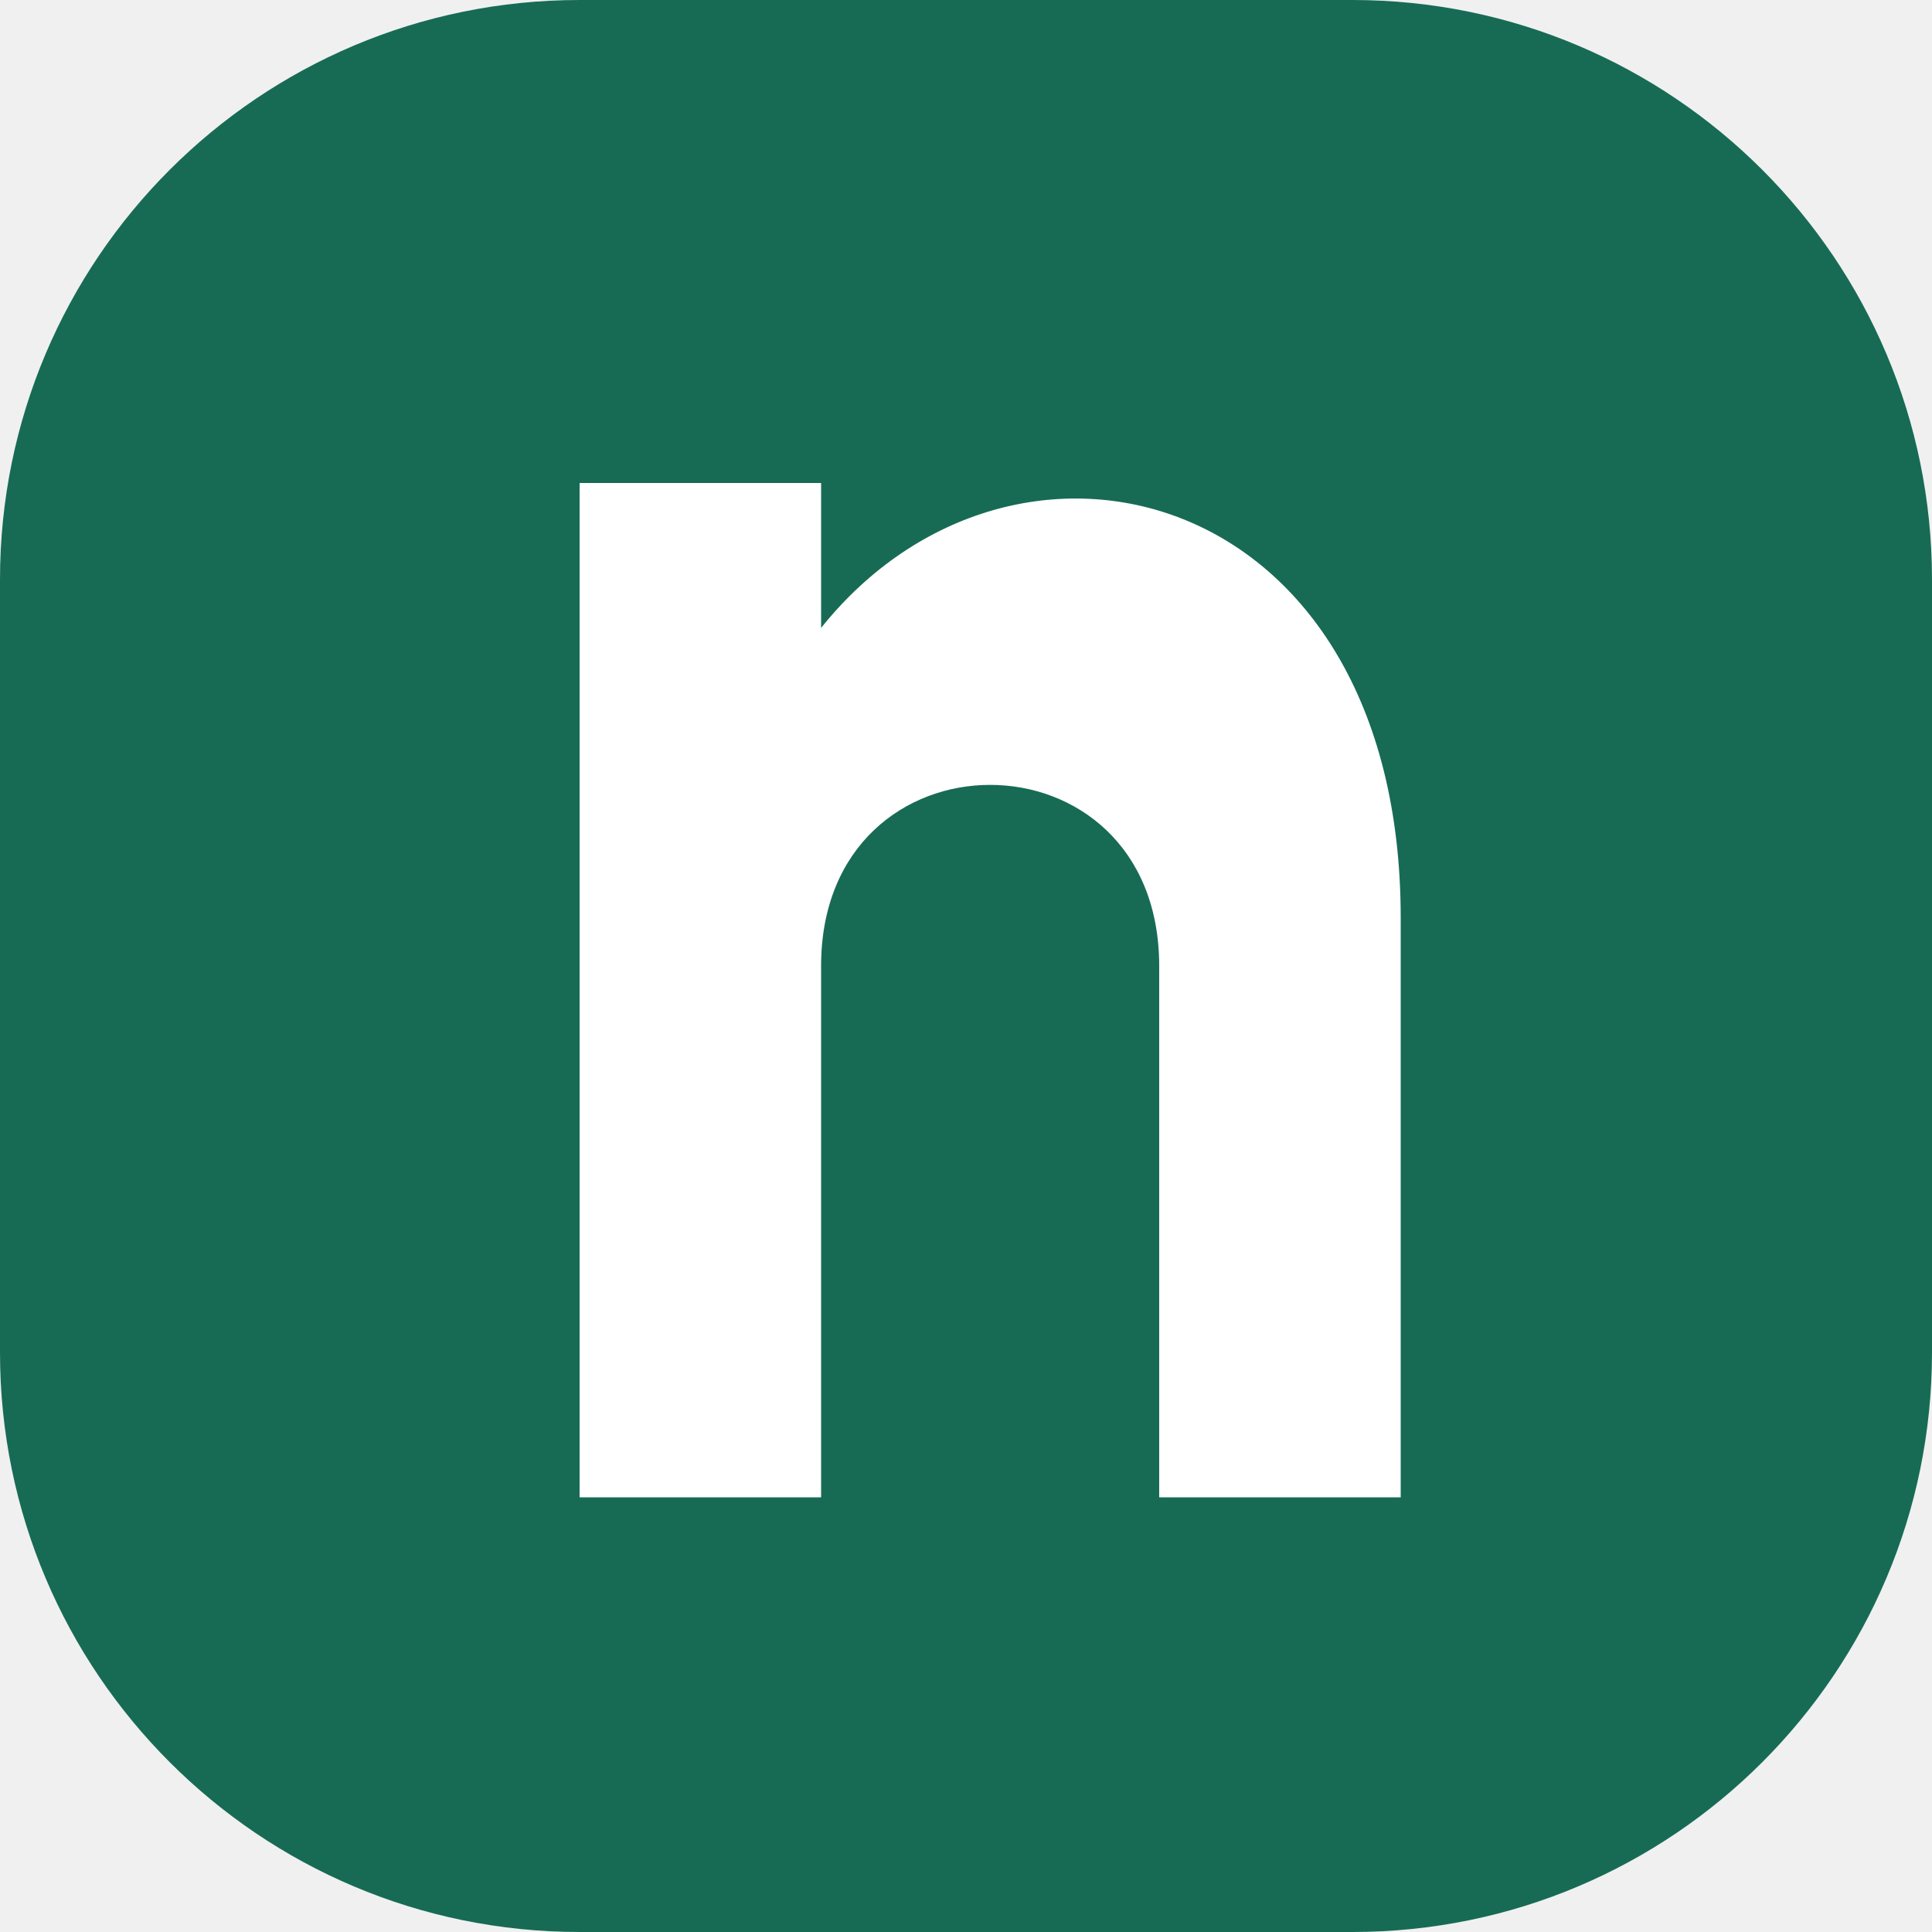
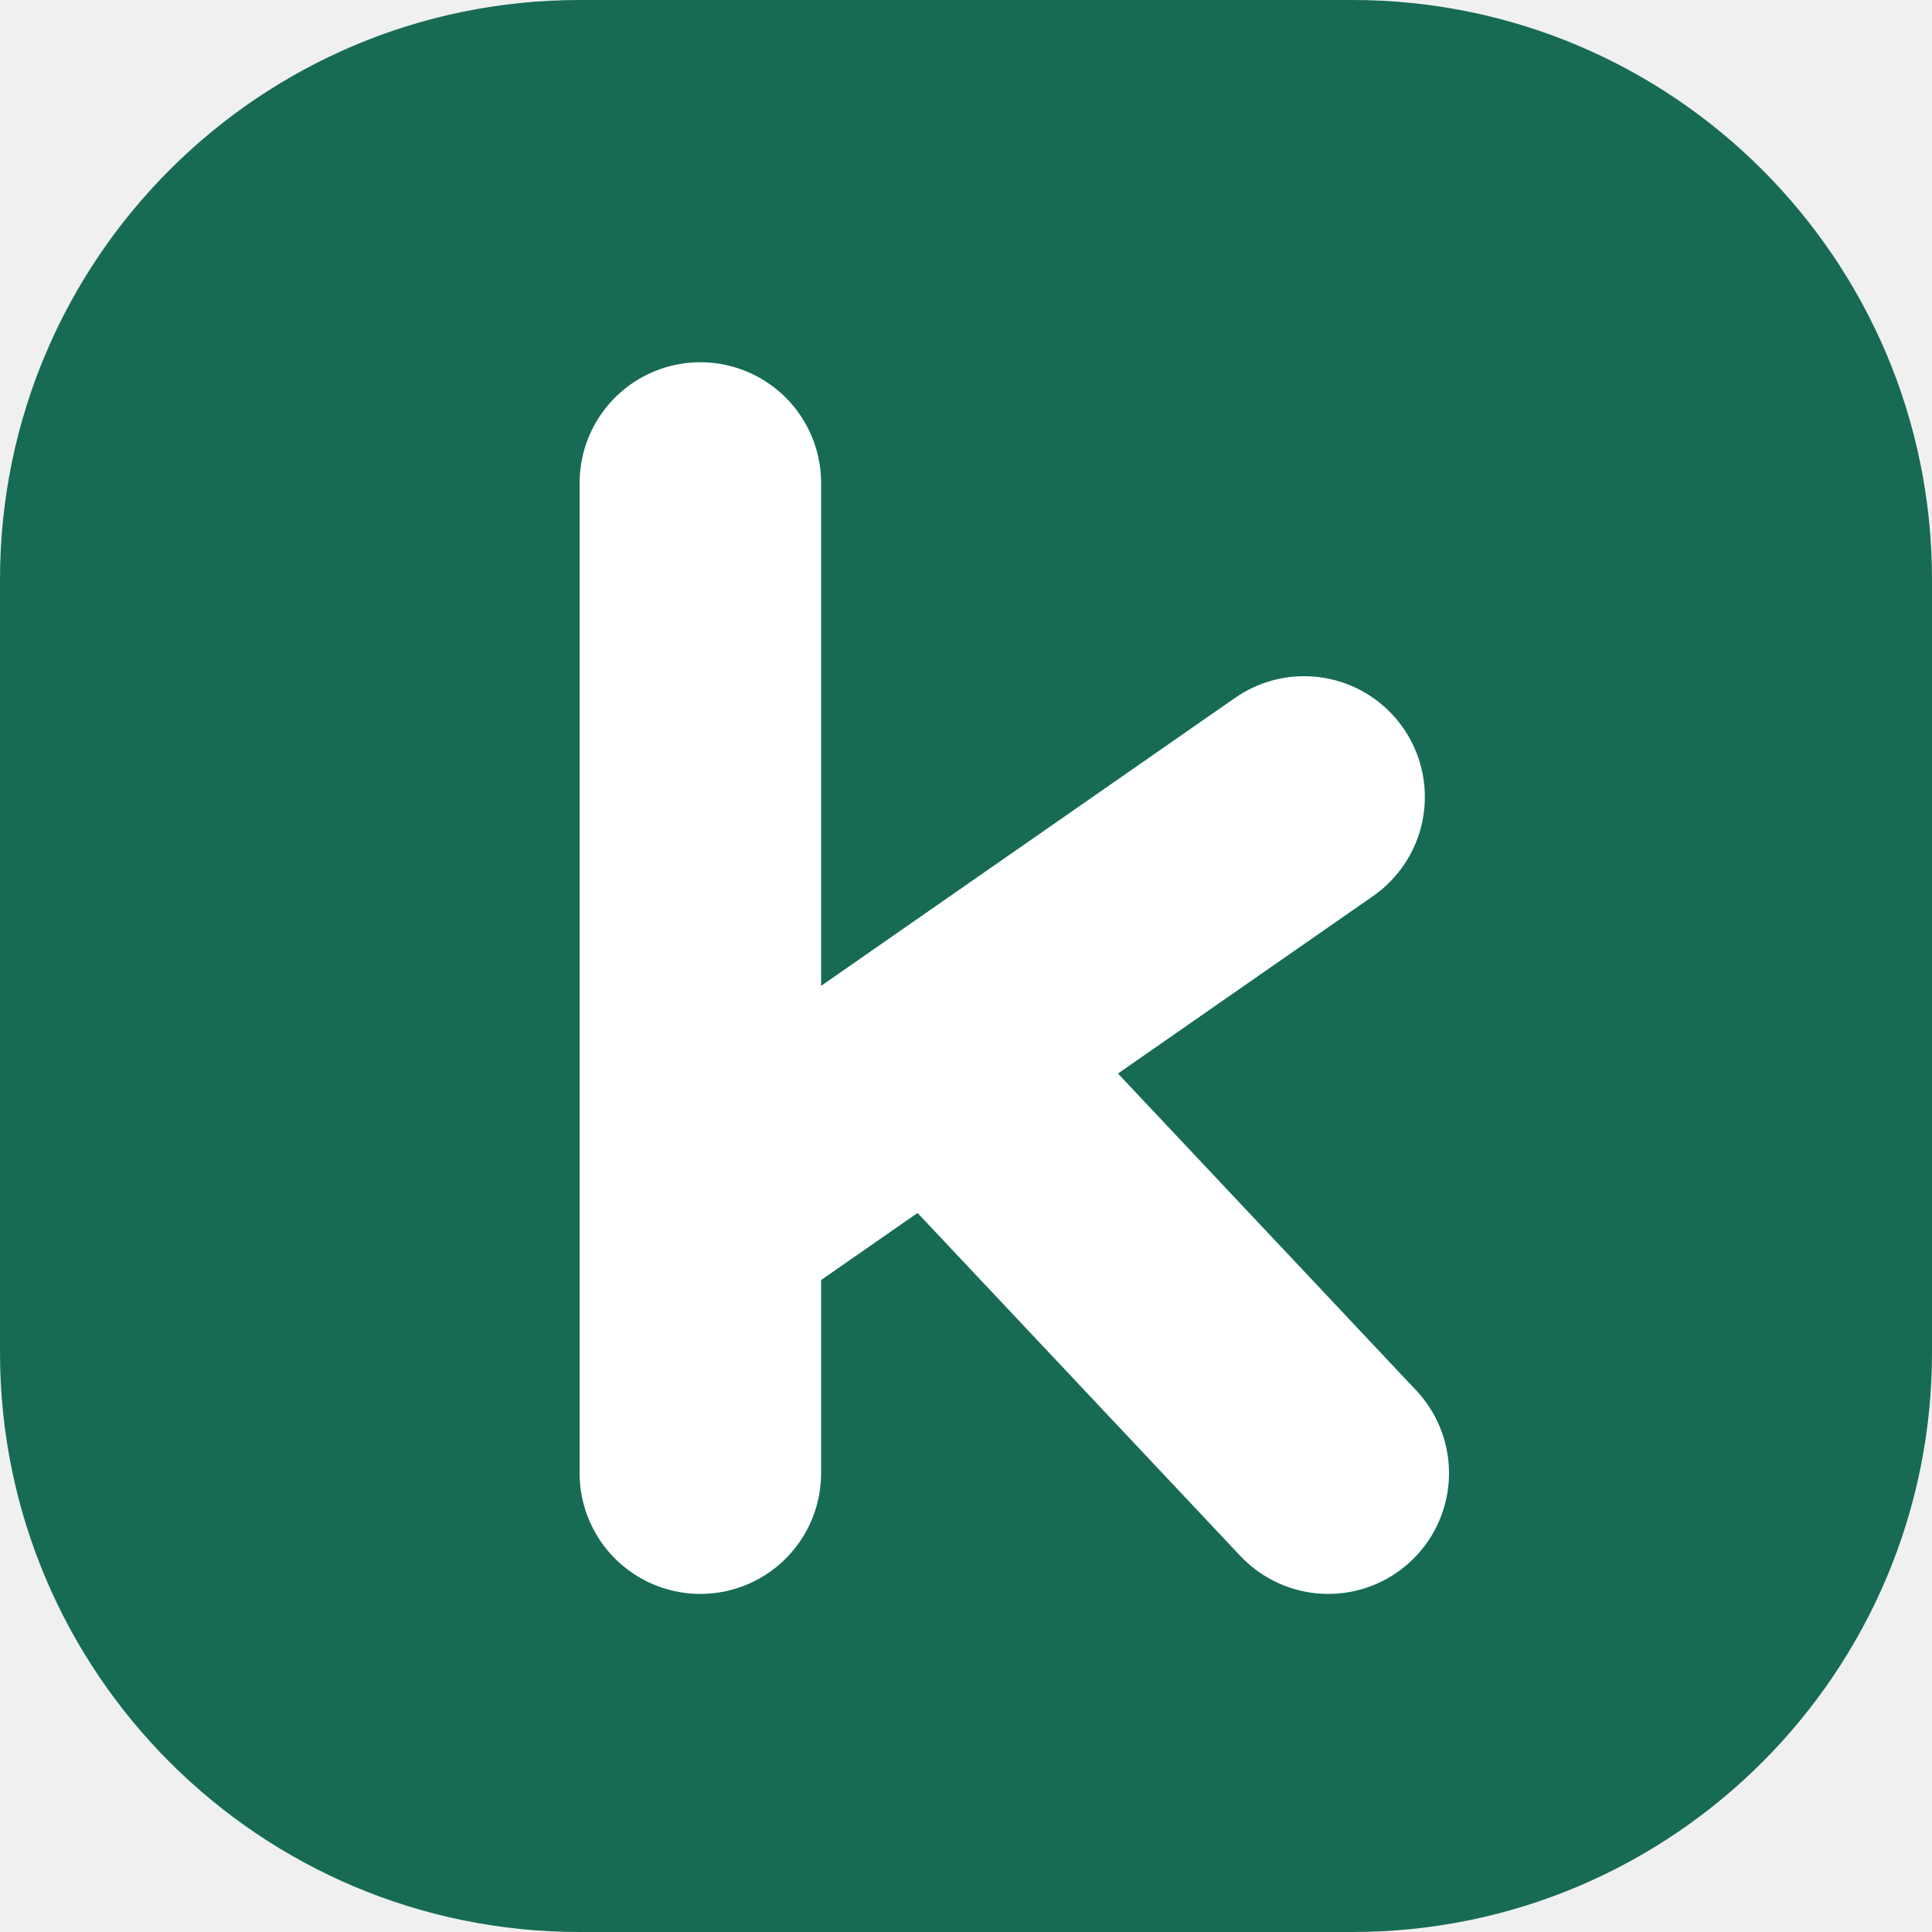
<svg xmlns="http://www.w3.org/2000/svg" viewBox="0 0 40 40">
  <rect width="40" height="40" rx="12" fill="#176b55" />
-   <path d="M12 10v21h5V20c0-5 7-5 7 0v11h5V19c0-9-8-11-12-6v-3z" fill="white" />
+   <g stroke="white" stroke-width="5" stroke-linecap="round" fill="none">
+     <path d="M14.5 10v20.5" />
+     <path d="M27 16.5L15.5 24.5" />
+     <path d="M19.5 22l8 8.5" />
+   </g>
</svg>
